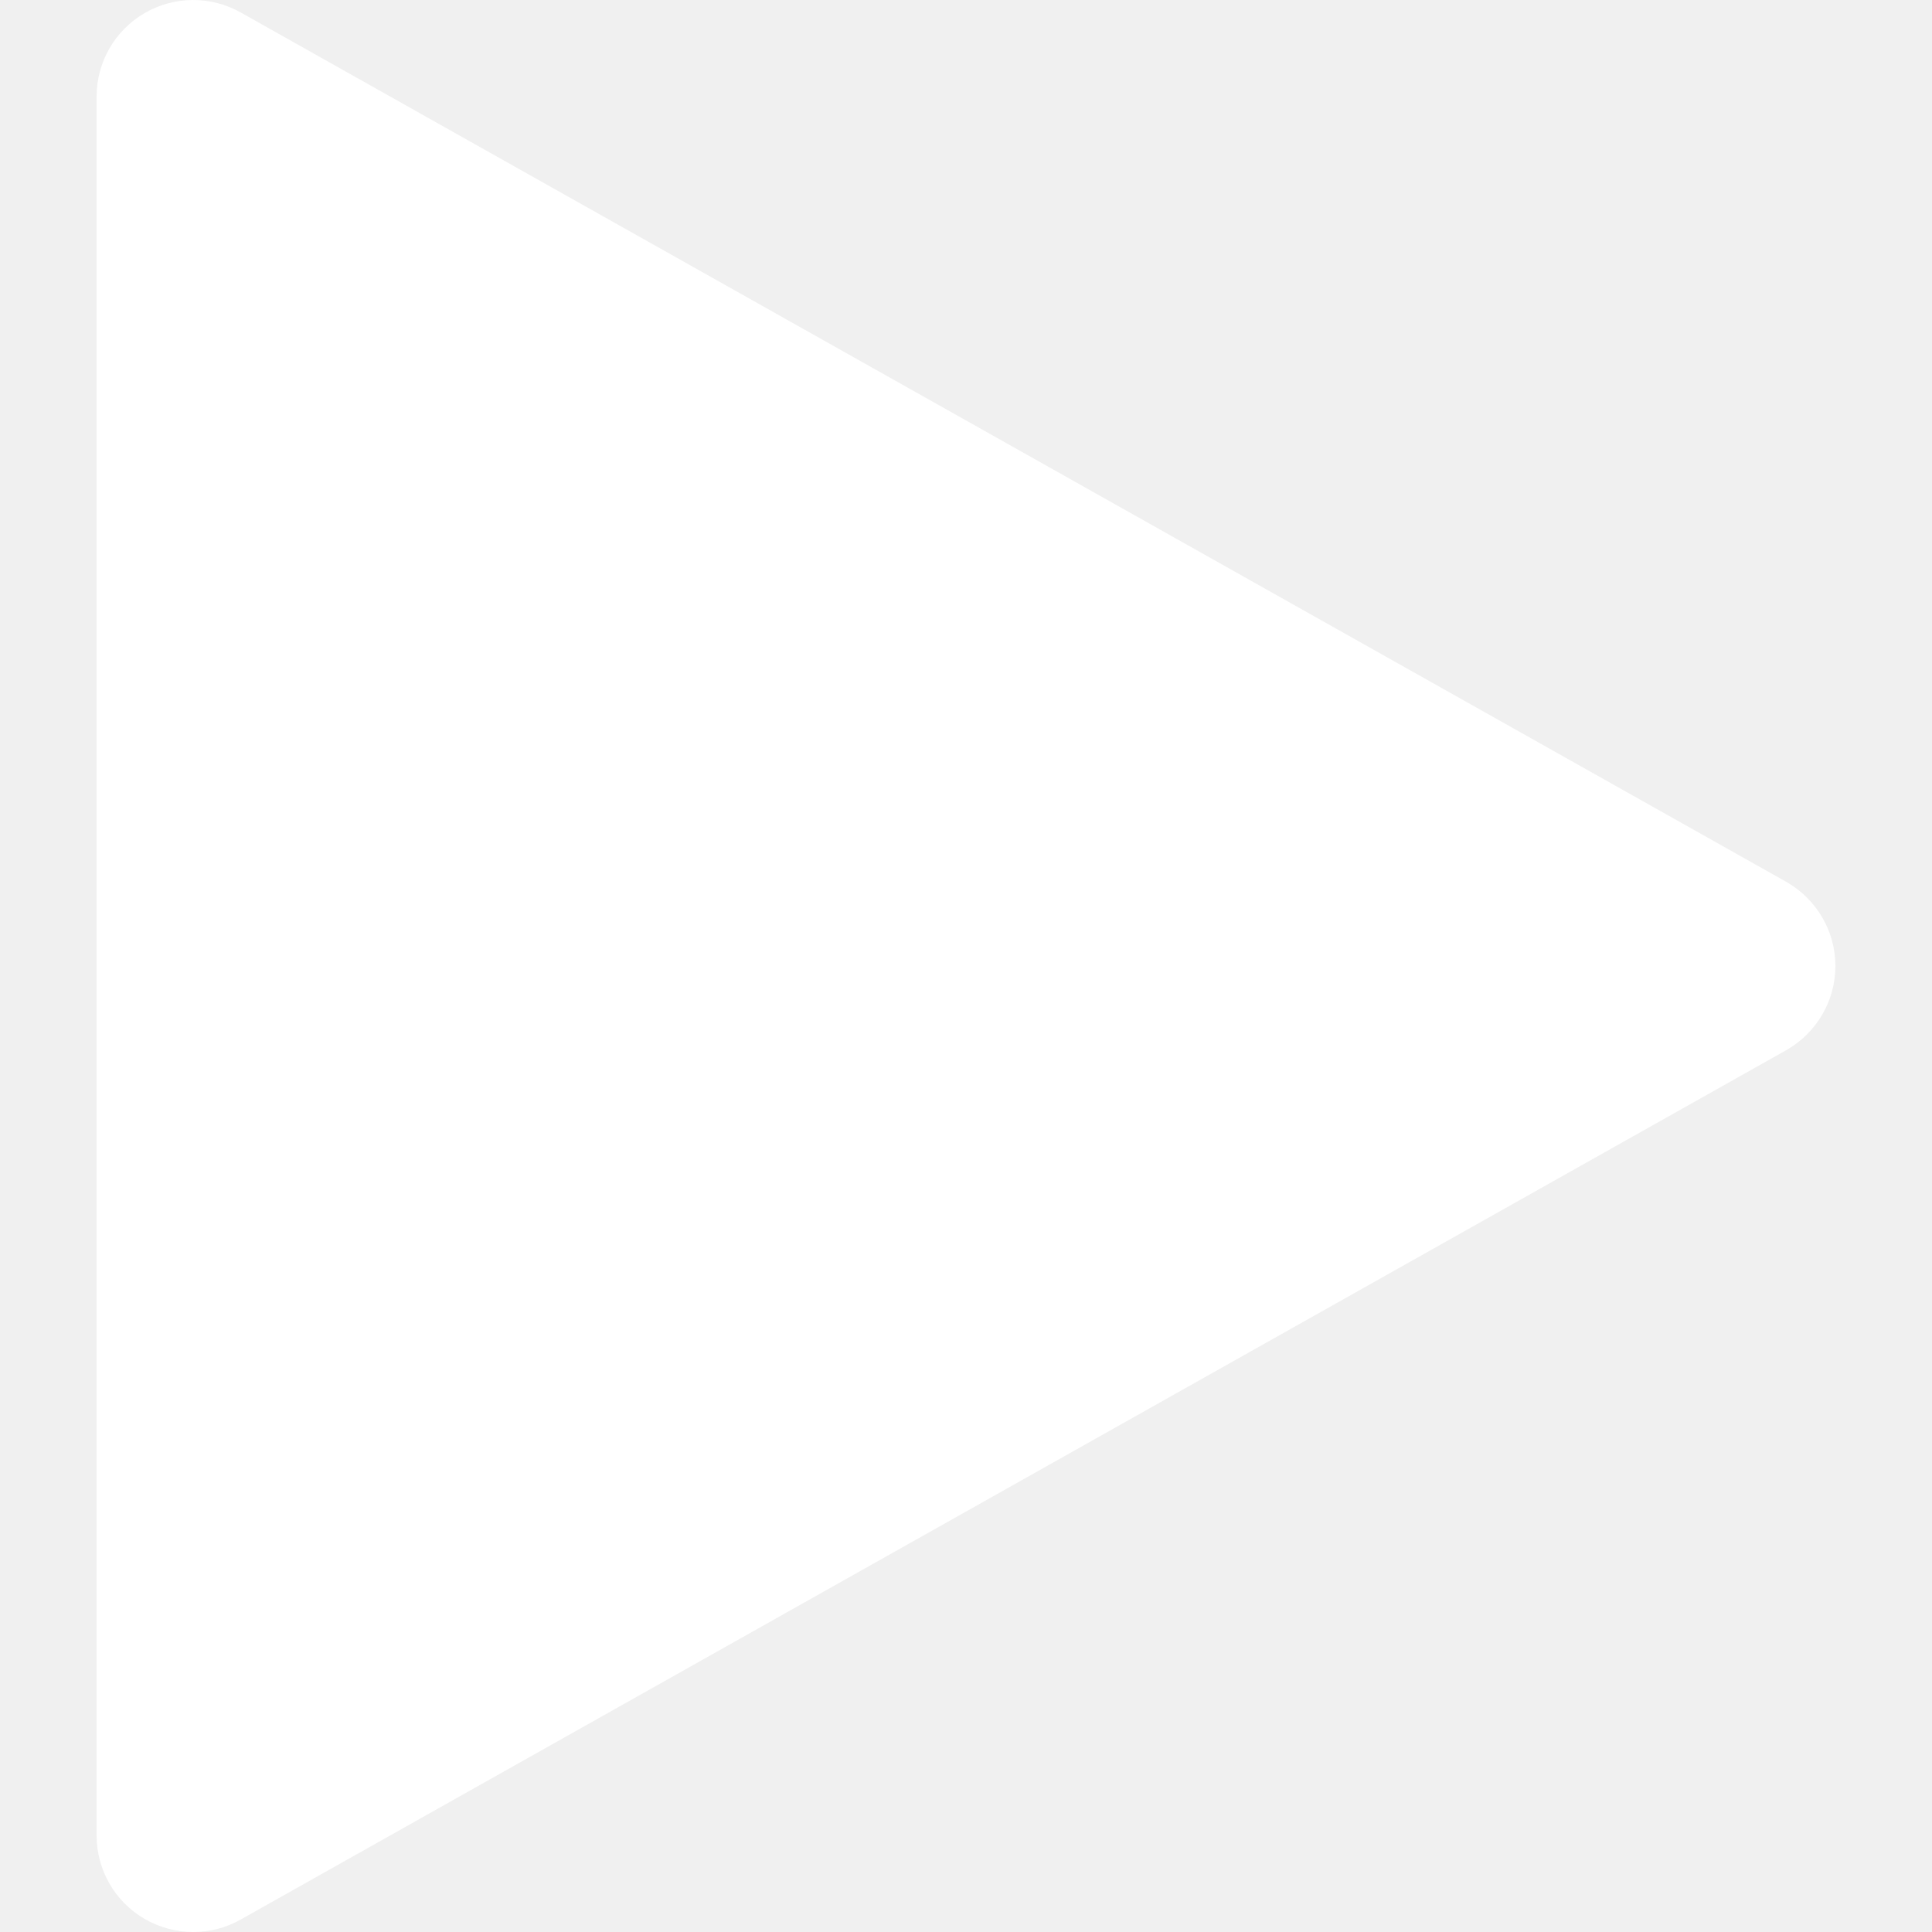
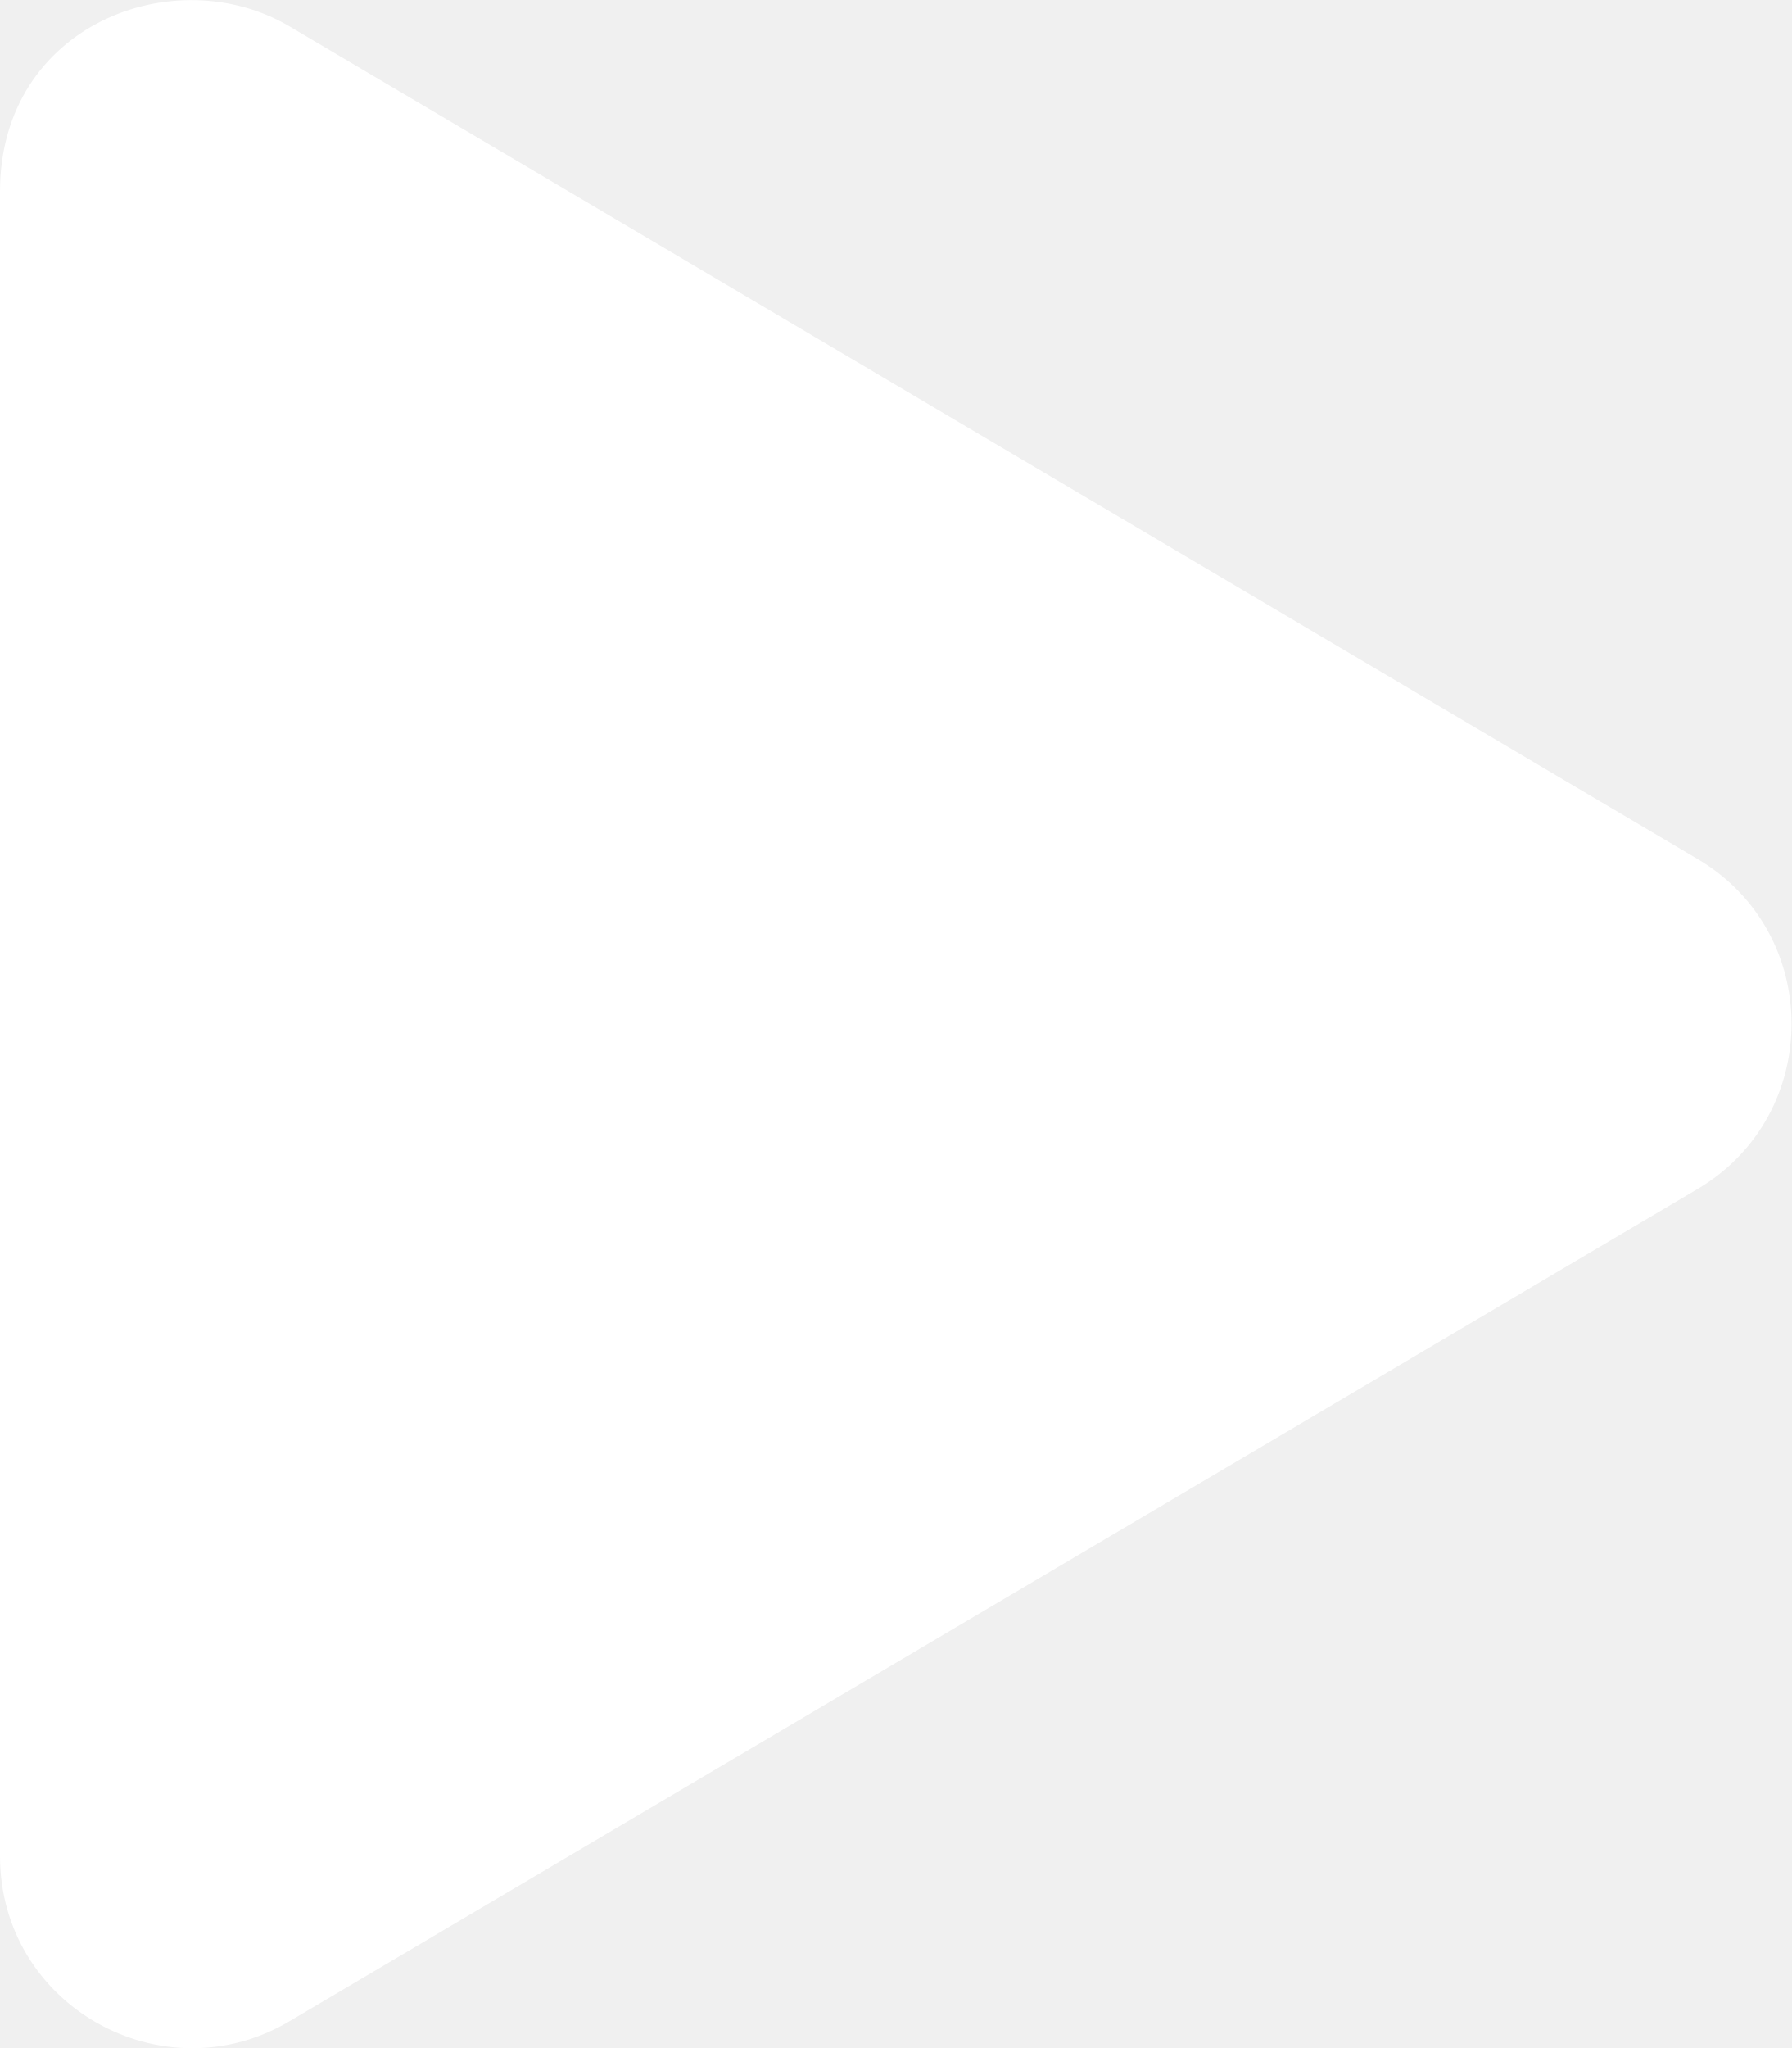
- <svg xmlns="http://www.w3.org/2000/svg" version="1.1" id="Capa_1" x="0px" y="0px" viewBox="0 0 320.001 320.001" style="enable-background:new 0 0 320.001 320.001;" xml:space="preserve" width="512px" height="512px" class="">
-   <g>
-     <path d="M295.84,146.049l-256-144c-4.96-2.784-11.008-2.72-15.904,0.128C19.008,5.057,16,10.305,16,16.001v288  c0,5.696,3.008,10.944,7.936,13.824c2.496,1.44,5.28,2.176,8.064,2.176c2.688,0,5.408-0.672,7.84-2.048l256-144  c5.024-2.848,8.16-8.16,8.16-13.952S300.864,148.897,295.84,146.049z" data-original="#000000" class="active-path" style="--darkreader-inline-" data-darkreader-inline-fill="" data-old_color="#000000" fill="#FFFFFF" />
-   </g>
+ <svg xmlns="http://www.w3.org/2000/svg" aria-hidden="true" focusable="false" data-prefix="fas" data-icon="play" class="svg-inline--fa fa-play fa-w-14" role="img" viewBox="0 0 448 512">
+   <path fill="white" d="M424.4 214.7L72.4 6.6C43.8-10.3 0 6.1 0 47.9V464c0 37.5 40.7 60.1 72.4 41.3l352-208c31.4-18.5 31.5-64.1 0-82.6z" />
</svg>
